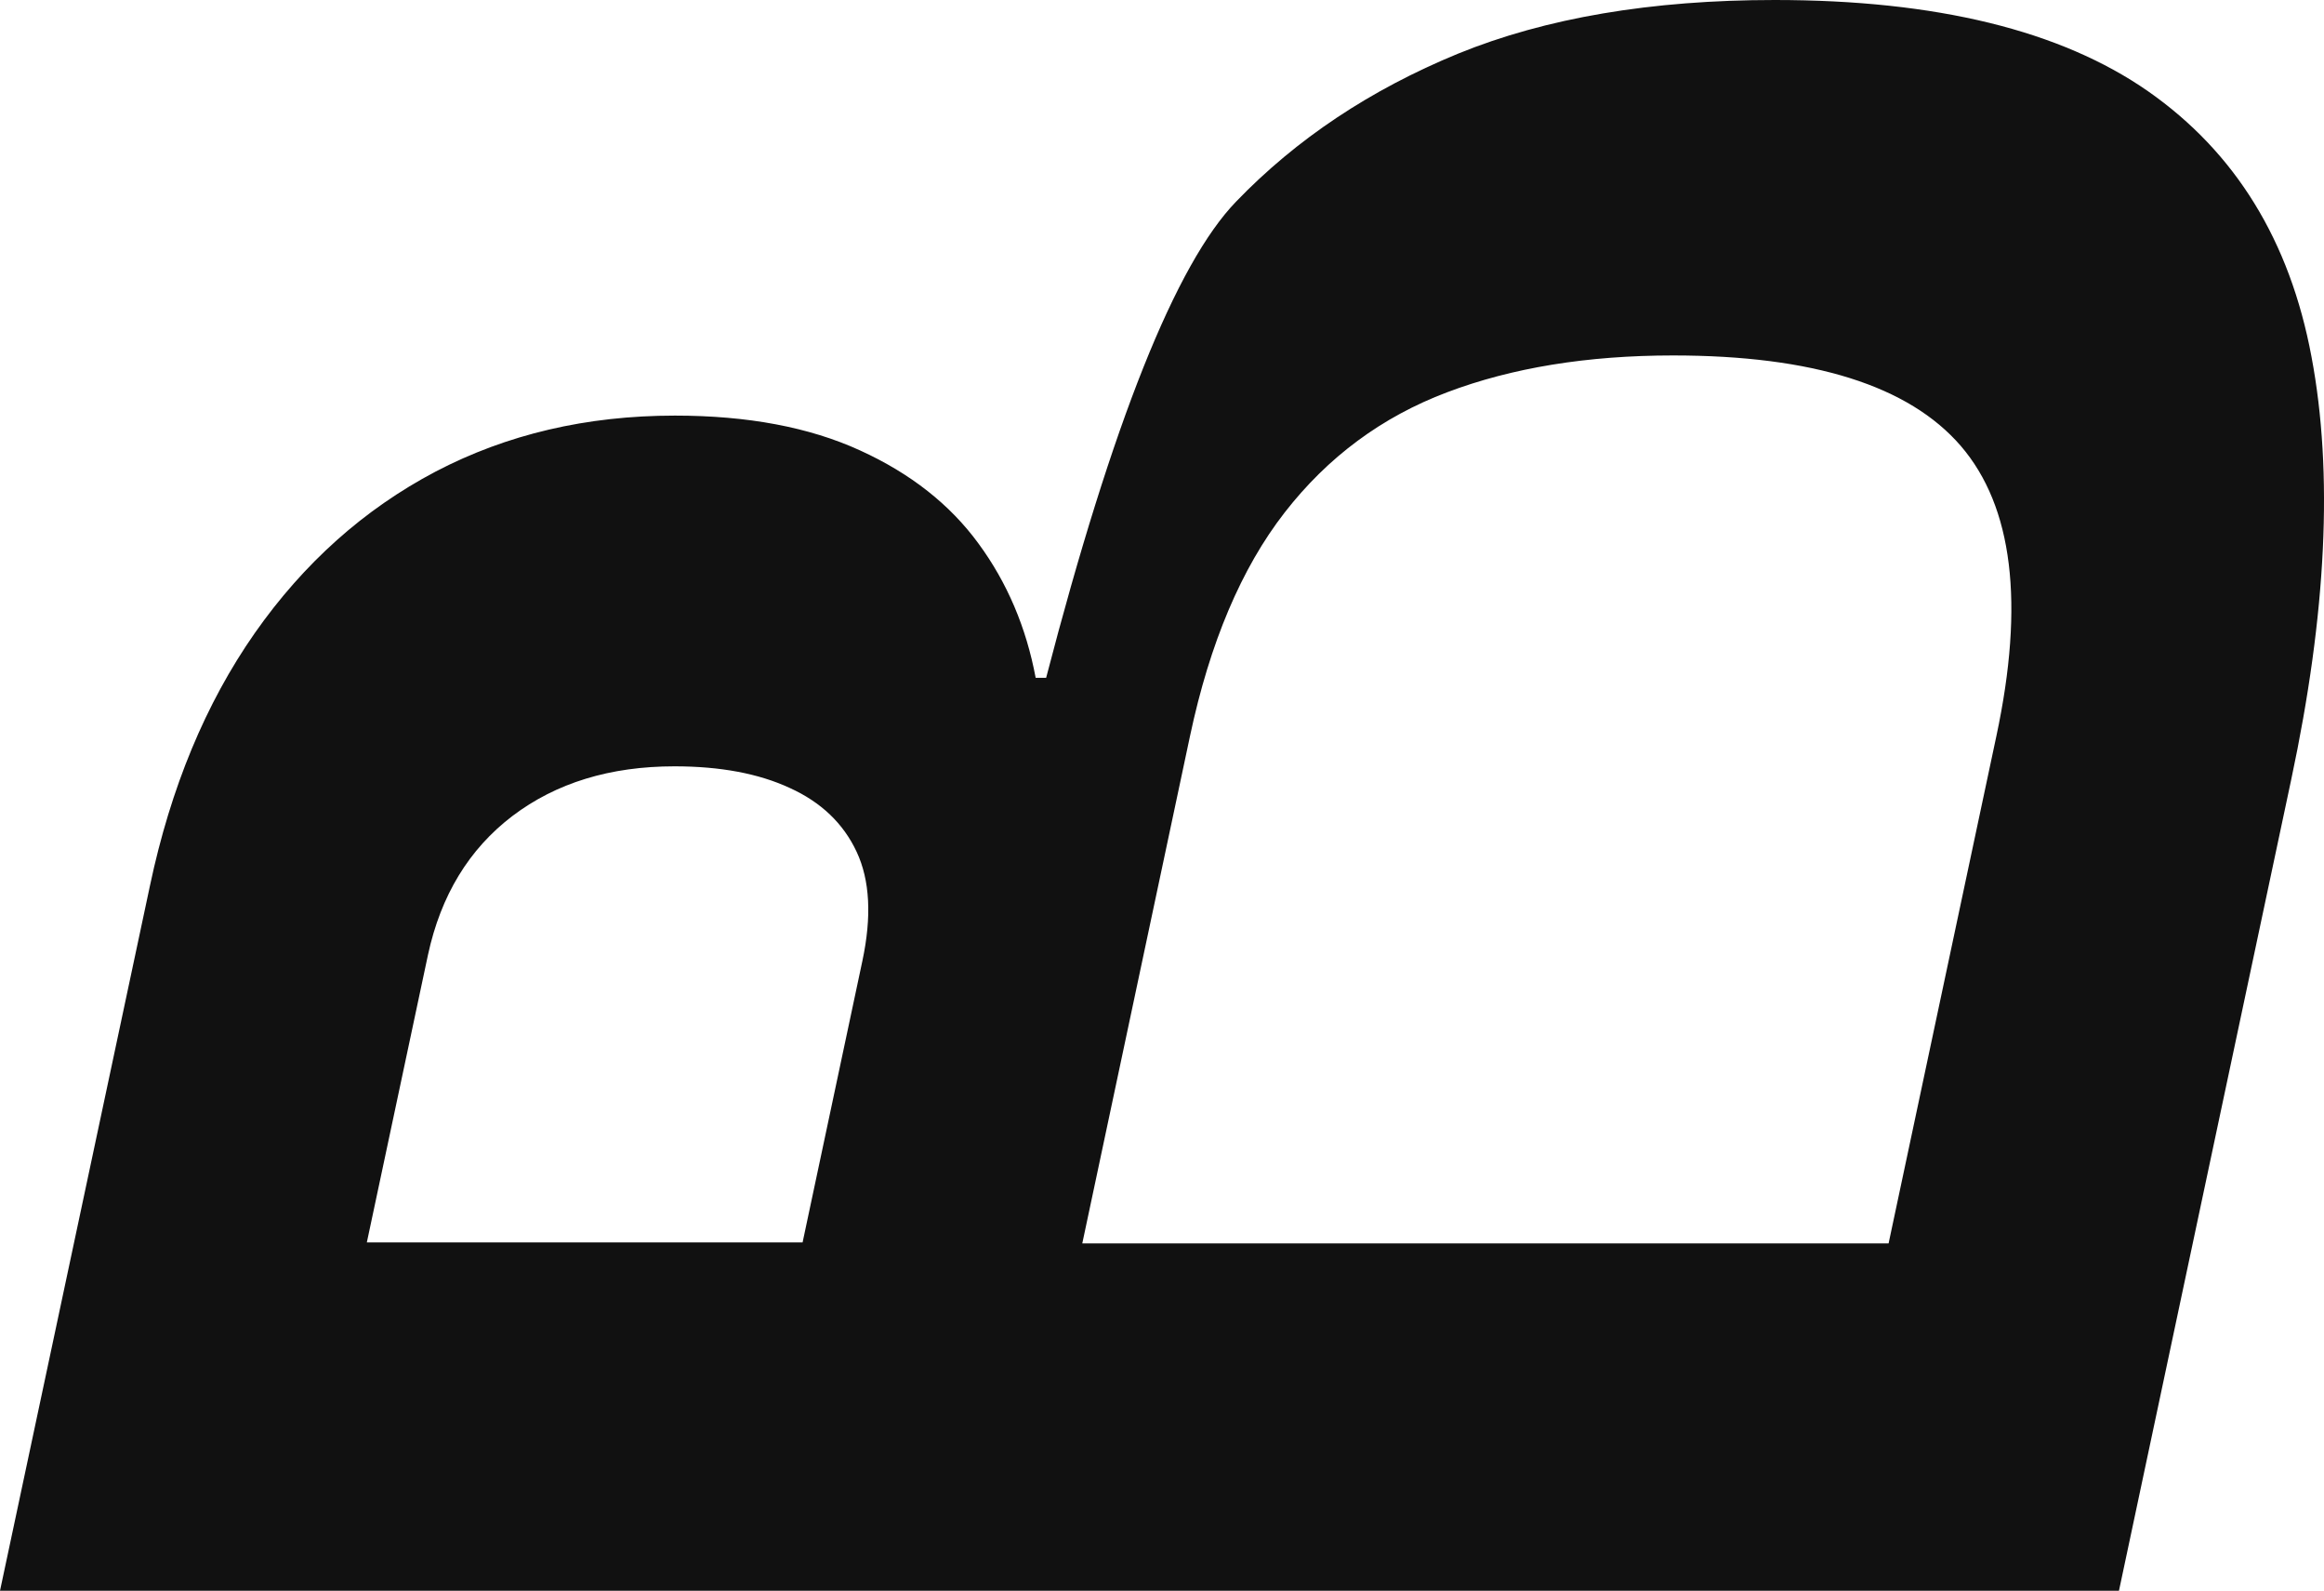
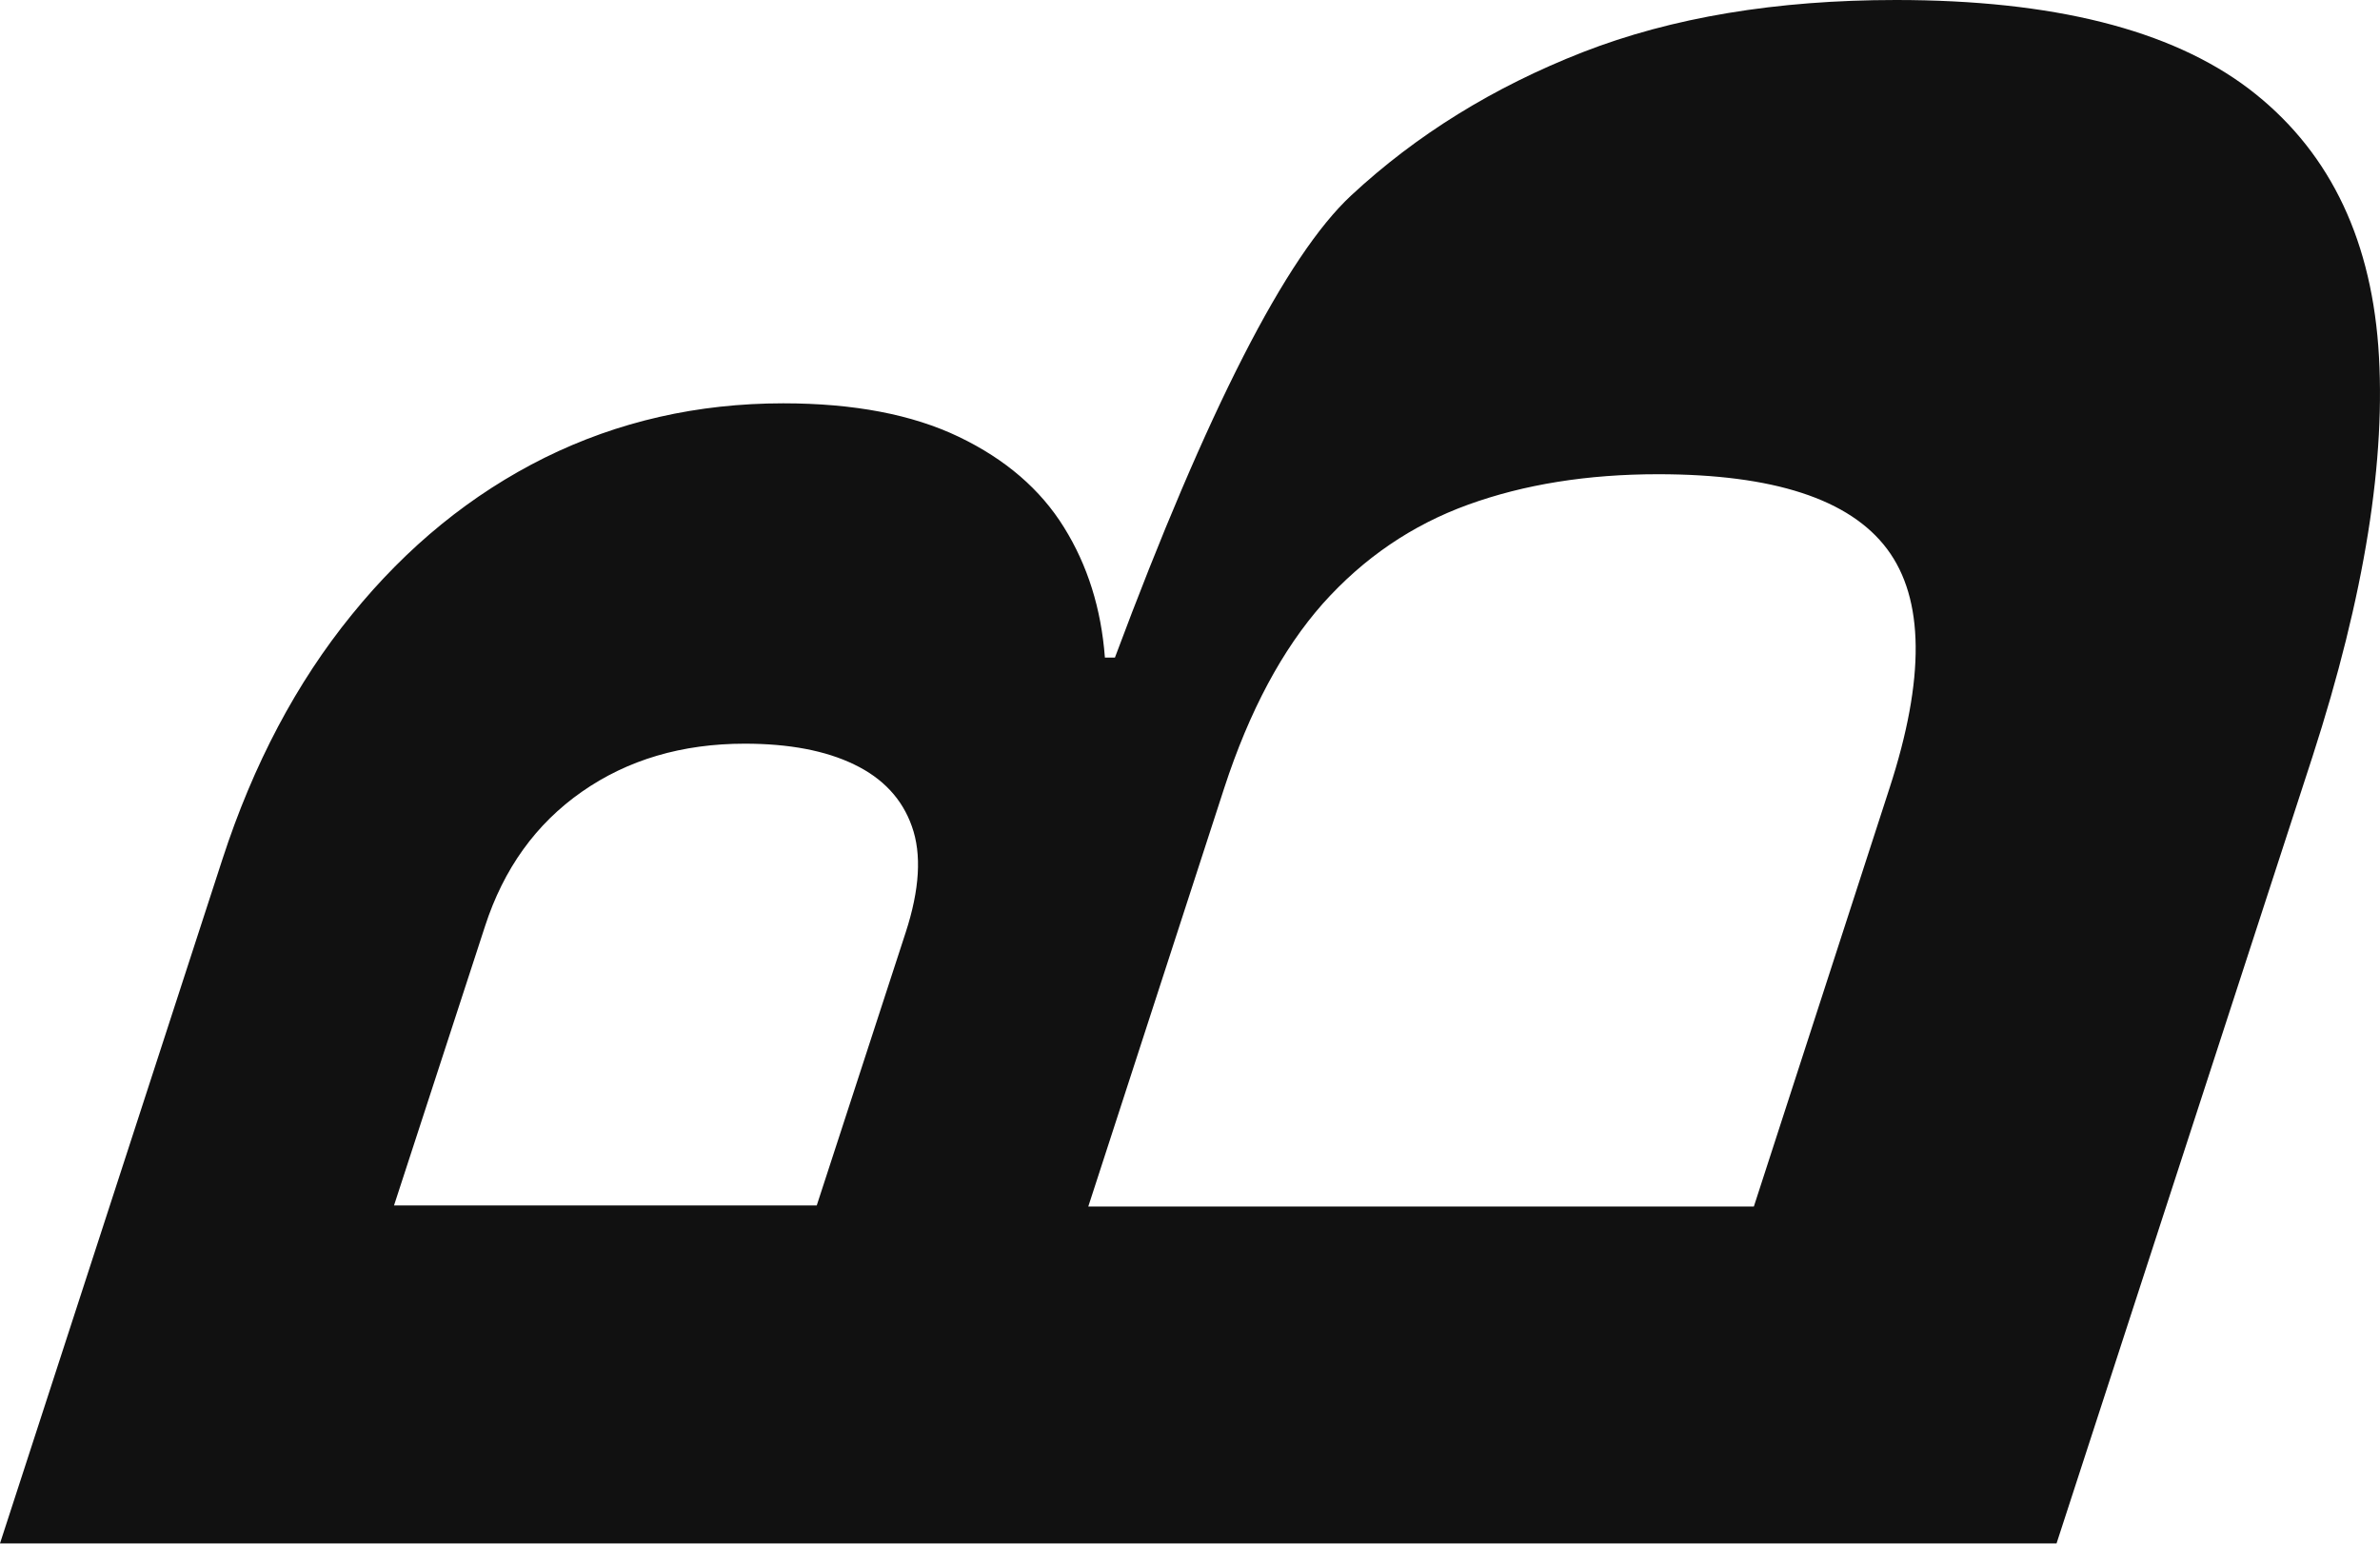
- <svg xmlns="http://www.w3.org/2000/svg" viewBox="0 0 688 470.8">
-   <path fill="#111111" d="M627.3 470.8H0L44.4 262.1Q53.6 218.6 75.4 187.4Q97.2 156.3 128.9 139.6Q160.6 123 199.8 123Q232.1 123 254.6 133.3Q277 143.5 289.7 160.9Q302.4 178.2 306.6 200.6H309.7Q339.2 87.2 366 59.6Q392.7 31.9 431.6 15.9Q470.6 0 525.4 0Q597.1 0 635.9 27Q674.7 54.1 684.3 105.6Q694 157 678.3 230.7ZM559.1 368 591 217.9Q603.6 158.9 580.5 132Q557.4 105.2 495.3 105.2Q457.2 105.2 428.4 116.1Q399.5 127 380.3 151.7Q361.1 176.4 352.3 217.8L320.4 368ZM237.6 367.7 255.3 284.4Q259.5 264.7 253.6 252.1Q247.7 239.5 233.8 233.2Q220 226.8 199.7 226.8Q171.1 226.8 151.7 241.5Q132.4 256.2 126.7 282.6L108.6 367.7Z" />
+ <svg xmlns="http://www.w3.org/2000/svg" viewBox="0 0 688 446.2">
+   <path fill="#111111" d="M594.5 446.2H0L64.3 248.4Q77.7 207.2 101.7 177.7Q125.7 148.1 157.5 132.3Q189.3 116.6 226.4 116.6Q257 116.6 277.2 126.3Q297.4 136 307.6 152.5Q317.8 168.9 319.4 190.1H322.3Q362.4 82.7 390.6 56.5Q418.9 30.2 457.5 15.1Q496.2 0 548.1 0Q616.1 0 650 25.6Q683.8 51.3 687.5 100Q691.1 148.8 668.5 218.7ZM507 348.8 546.2 227.9Q561.7 180.3 545.5 158.7Q529.3 137.1 479.3 137.1Q448.7 137.1 424.4 145.9Q400.1 154.7 382.4 174.5Q364.8 194.4 353.9 227.8L314.6 348.8ZM236.1 348.5 261.8 269.6Q267.9 250.9 263.6 238.9Q259.4 227 246.9 221Q234.5 215 215.3 215Q188.1 215 168.2 228.9Q148.3 242.8 140.2 267.8L113.9 348.5Z" />
</svg>
